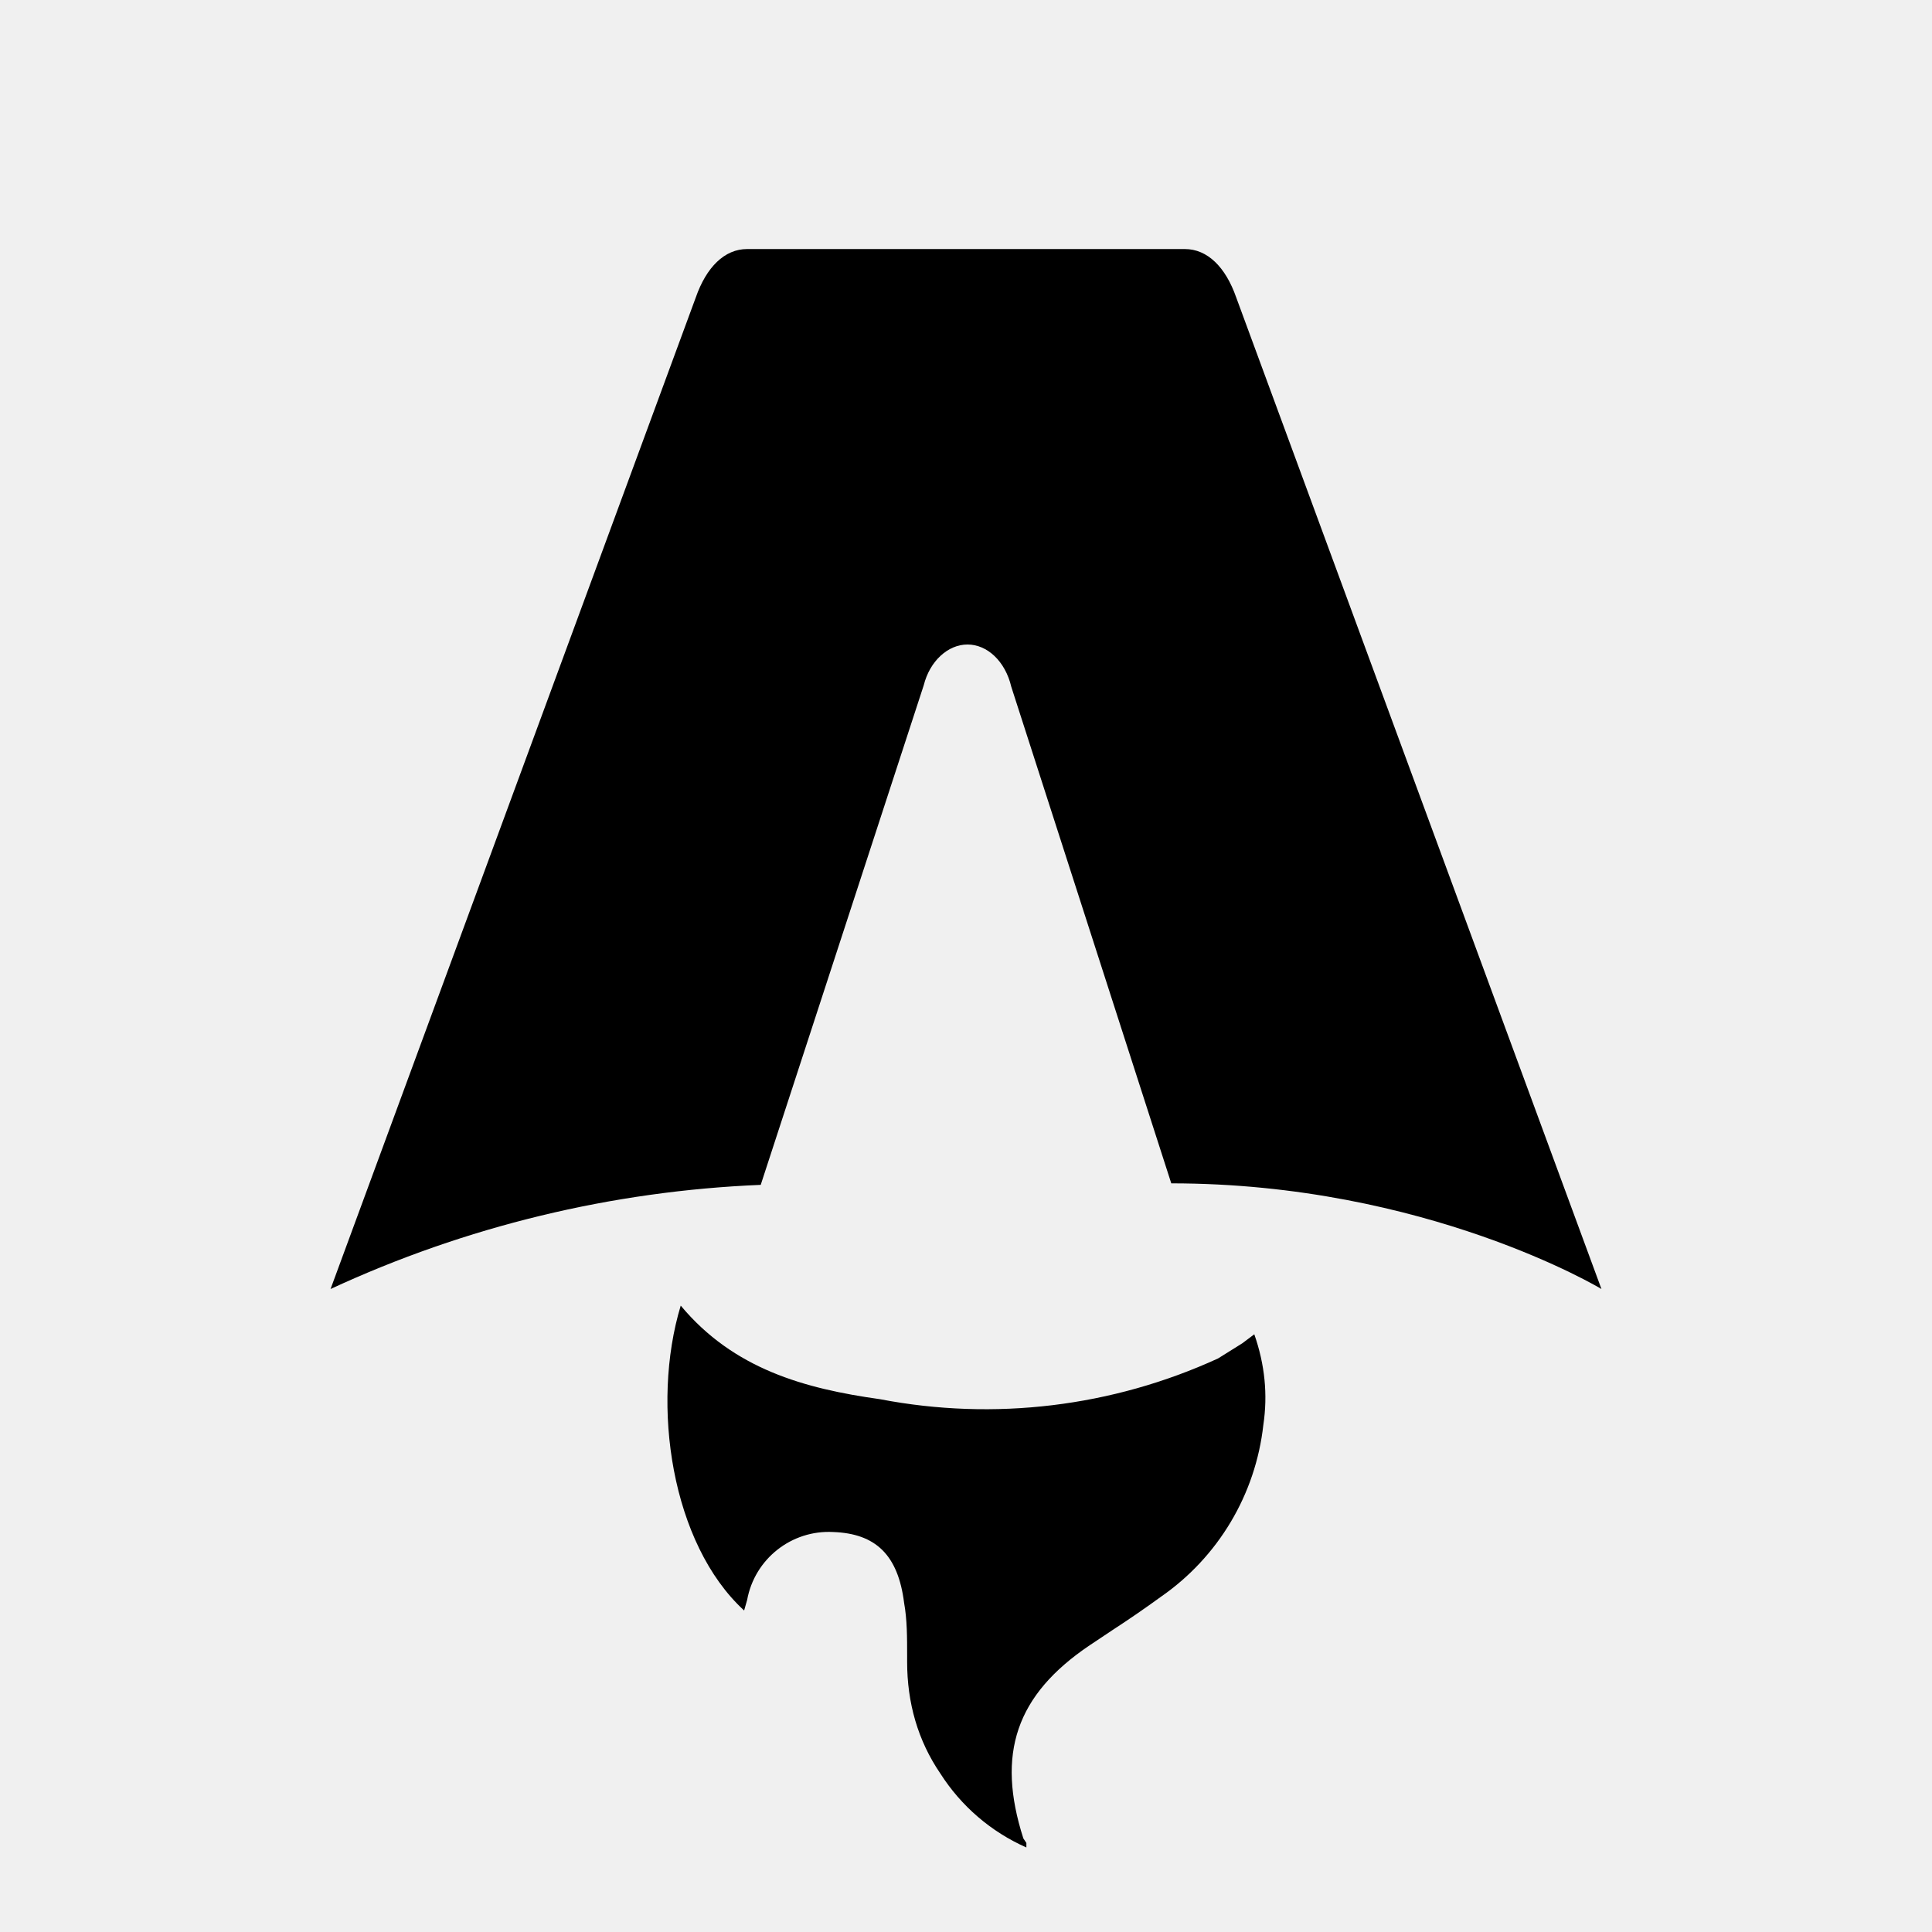
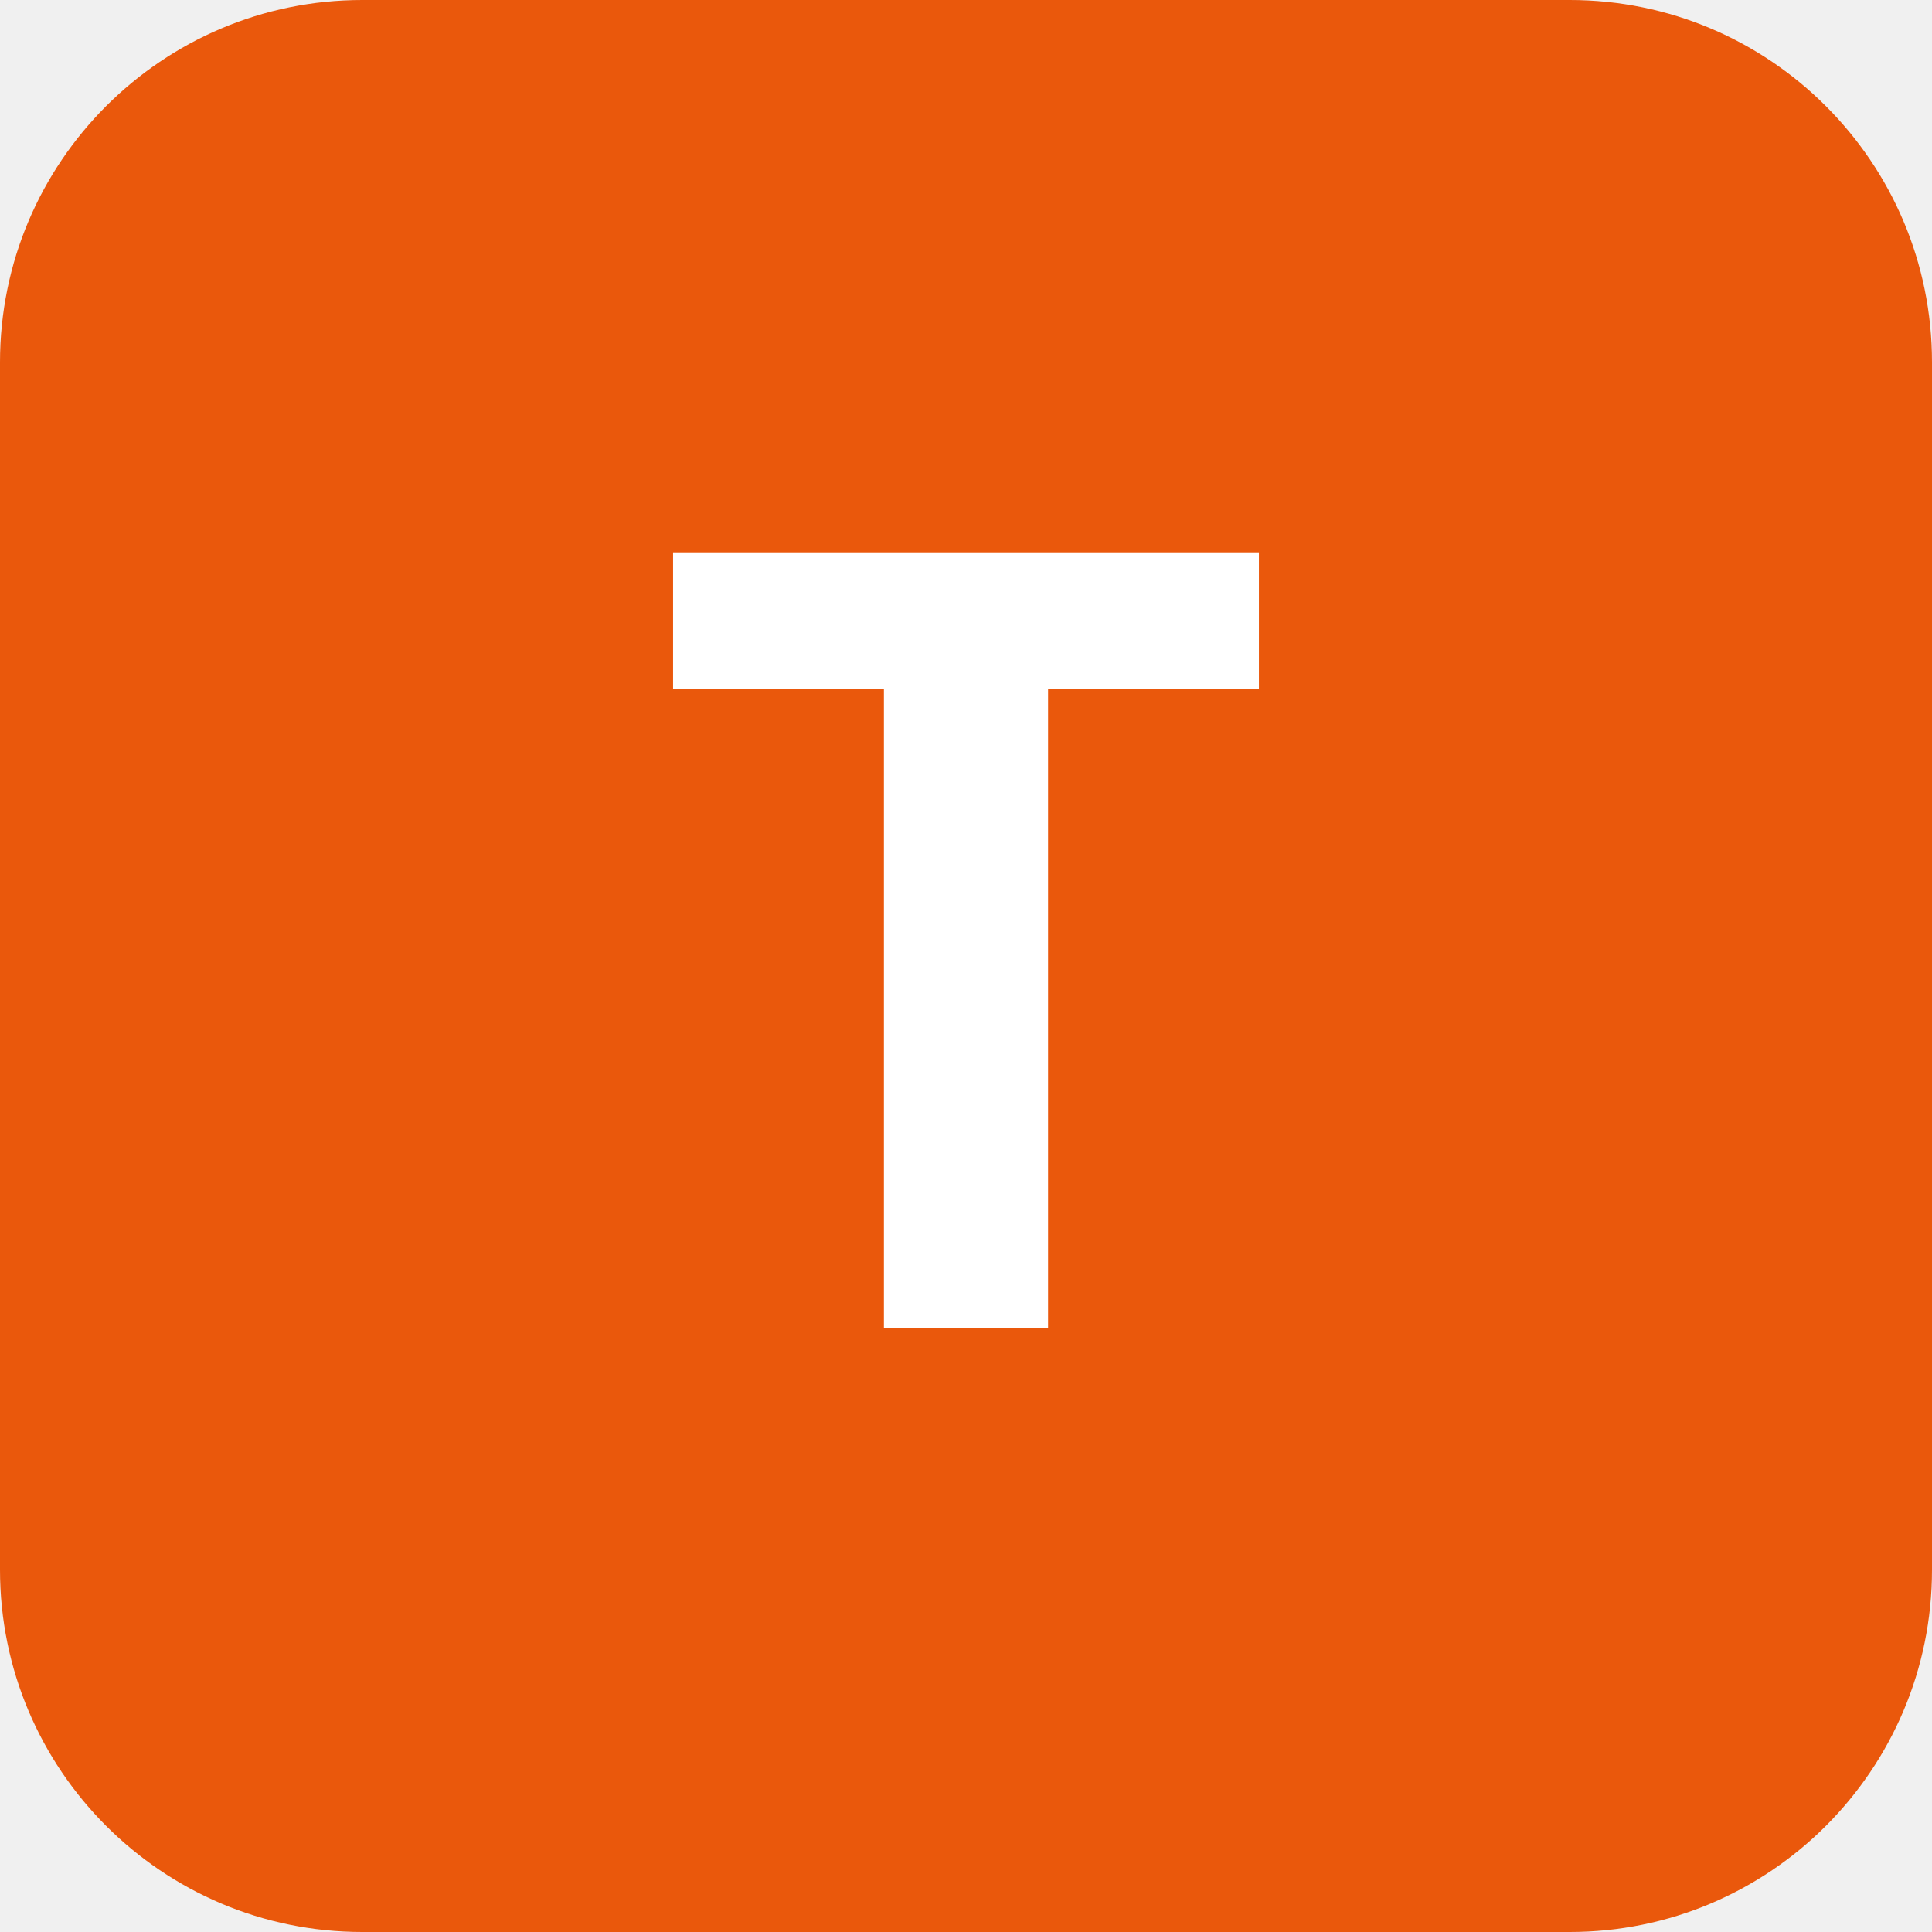
- <svg xmlns="http://www.w3.org/2000/svg" fill="none" viewBox="0 0 128 128">
-   <path d="M50.4 78.5a75.1 75.1 0 0 0-28.5 6.9l24.2-65.7c.7-2 1.9-3.2 3.4-3.2h29c1.5 0 2.7 1.2 3.4 3.2l24.2 65.7s-11.6-7-28.5-7L67 45.5c-.4-1.7-1.6-2.8-2.9-2.8-1.3 0-2.5 1.1-2.9 2.7L50.4 78.5Zm-1.1 28.2Zm-4.2-20.2c-2 6.6-.6 15.8 4.2 20.2a17.5 17.5 0 0 1 .2-.7 5.5 5.5 0 0 1 5.7-4.5c2.8.1 4.3 1.5 4.7 4.7.2 1.1.2 2.3.2 3.5v.4c0 2.7.7 5.2 2.2 7.4a13 13 0 0 0 5.7 4.9v-.3l-.2-.3c-1.8-5.6-.5-9.5 4.4-12.8l1.5-1a73 73 0 0 0 3.2-2.2 16 16 0 0 0 6.8-11.4c.3-2 .1-4-.6-6l-.8.6-1.6 1a37 37 0 0 1-22.4 2.7c-5-.7-9.7-2-13.2-6.2Z" />
-   <style>
-         path { fill: #000; }
-         @media (prefers-color-scheme: dark) {
-             path { fill: #FFF; }
-         }
-     </style>
+ <svg xmlns="http://www.w3.org/2000/svg" viewBox="0 0 128 128" fill="none">
+   <rect width="128" height="128" rx="24" fill="#ea580c" />
+   <text x="64" y="88" font-family="system-ui,sans-serif" font-size="72" font-weight="800" fill="white" text-anchor="middle">T</text>
</svg>
